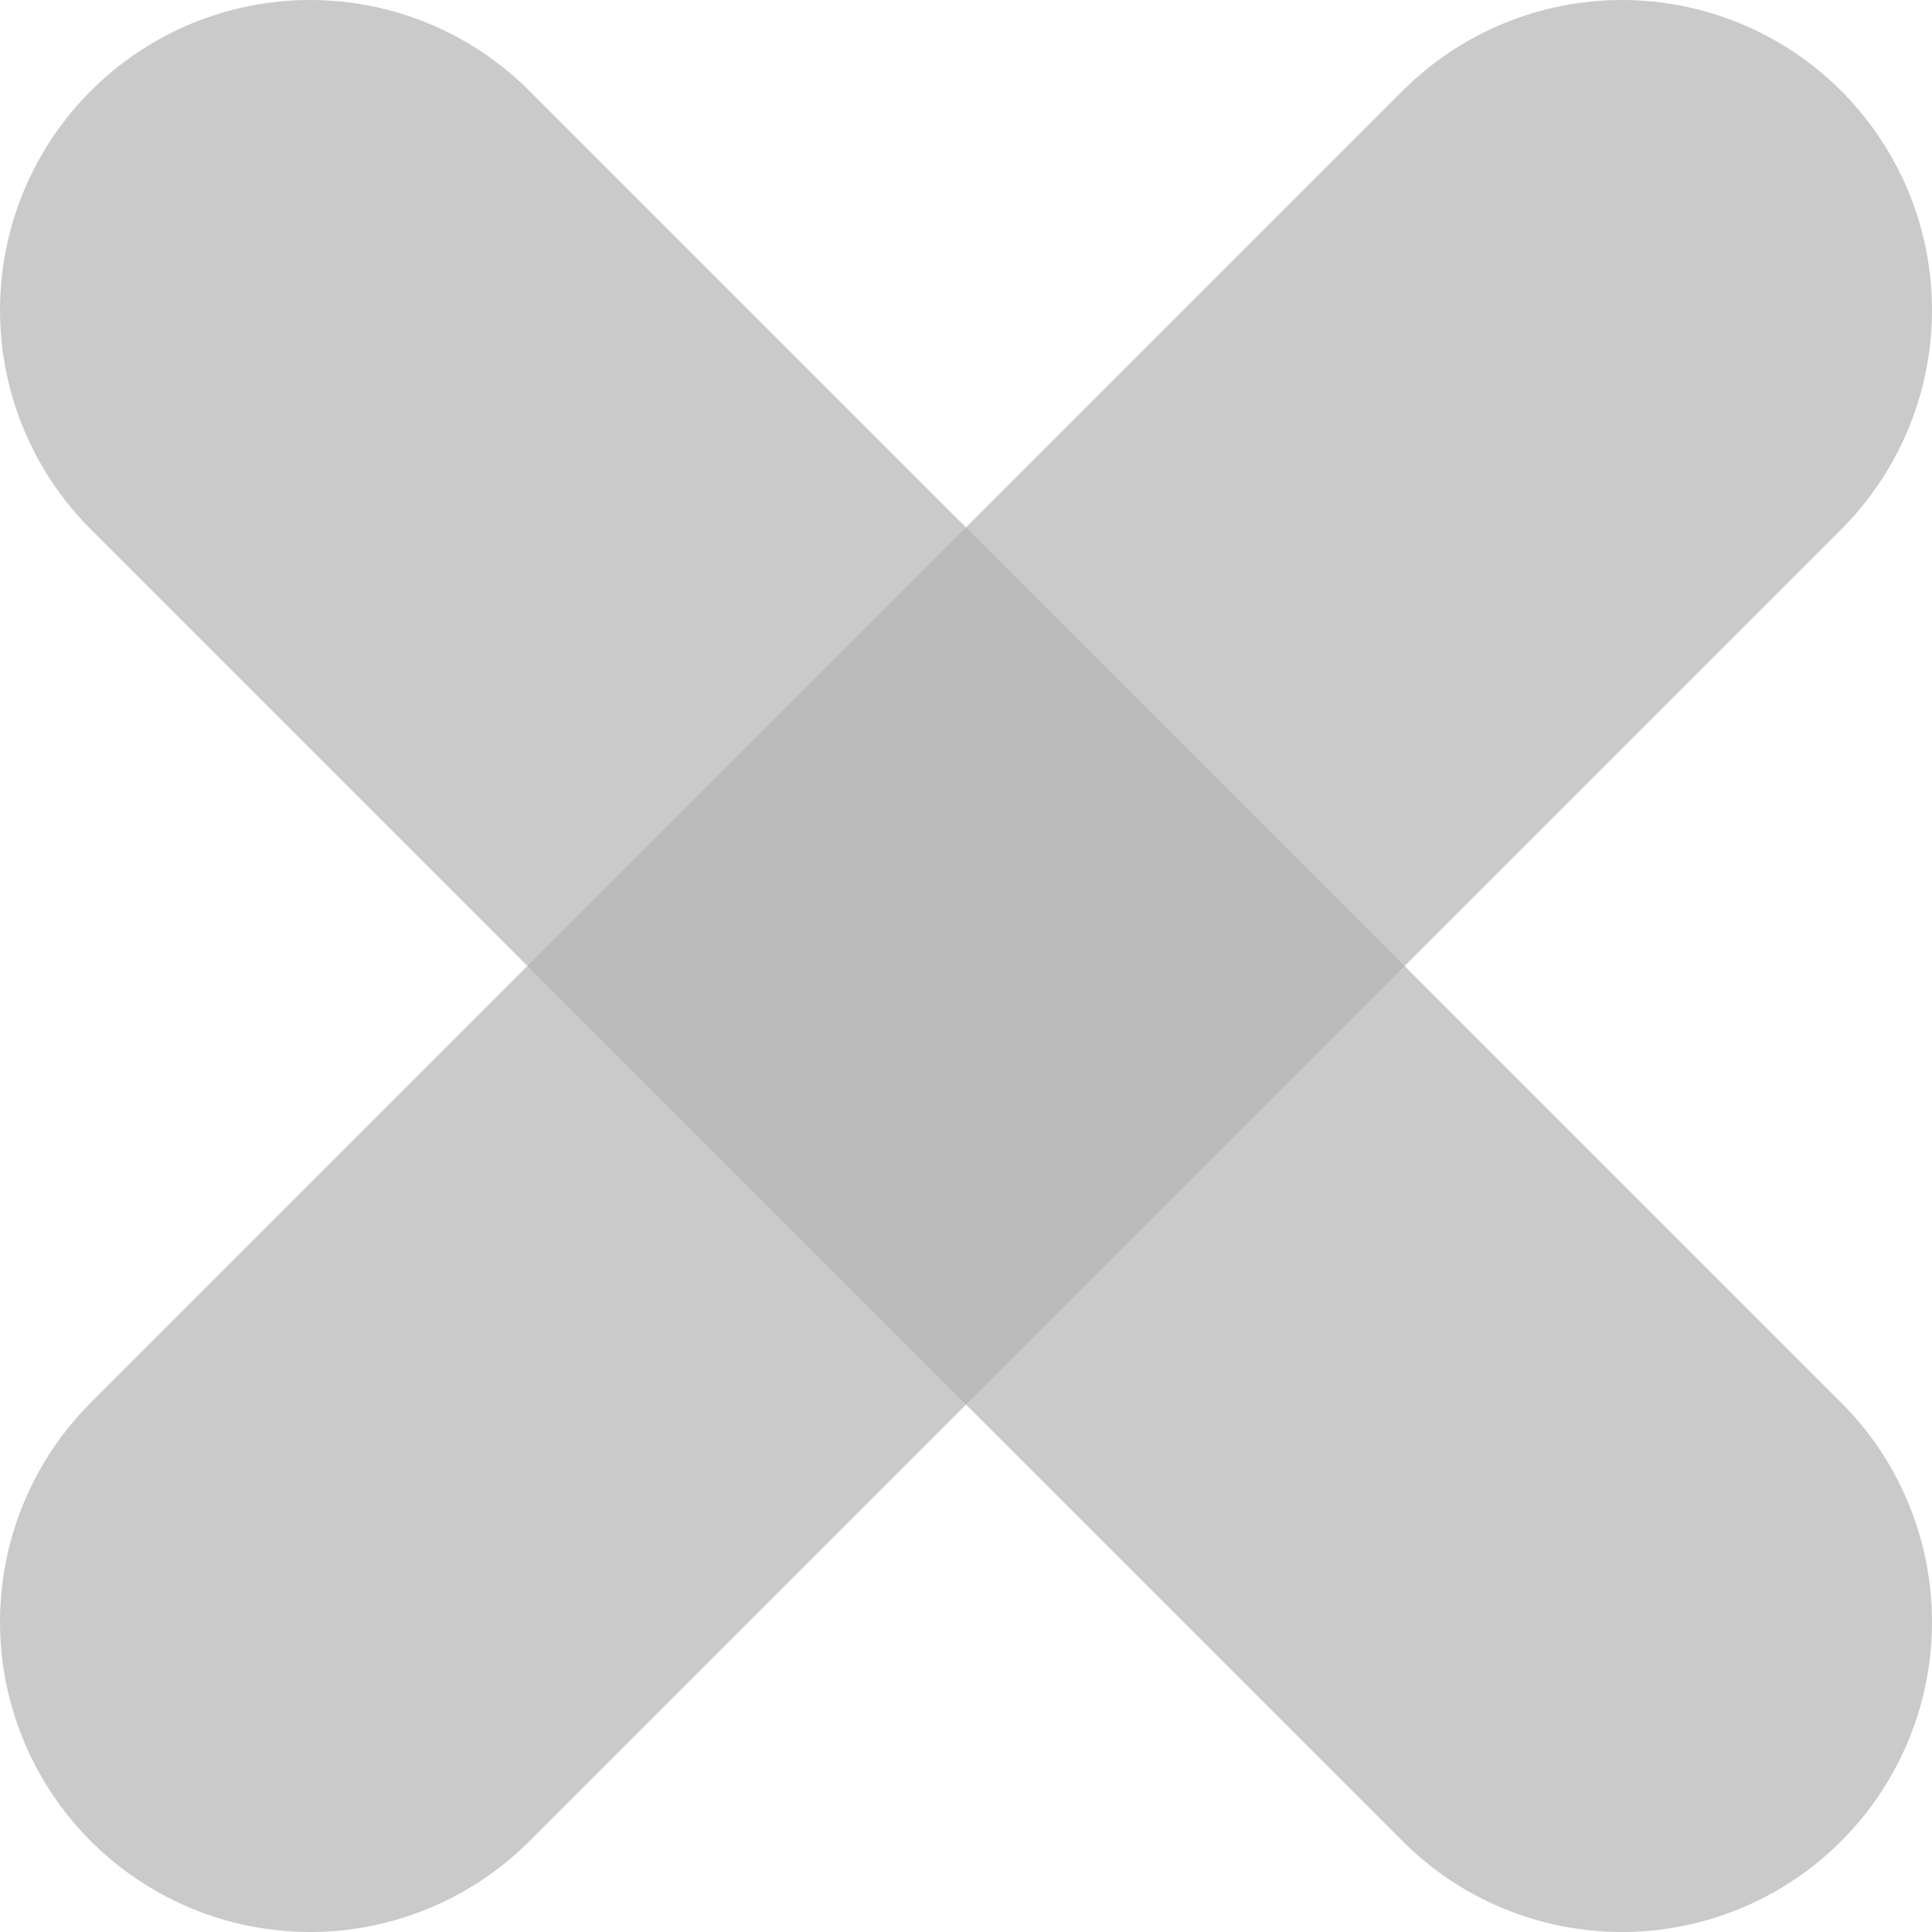
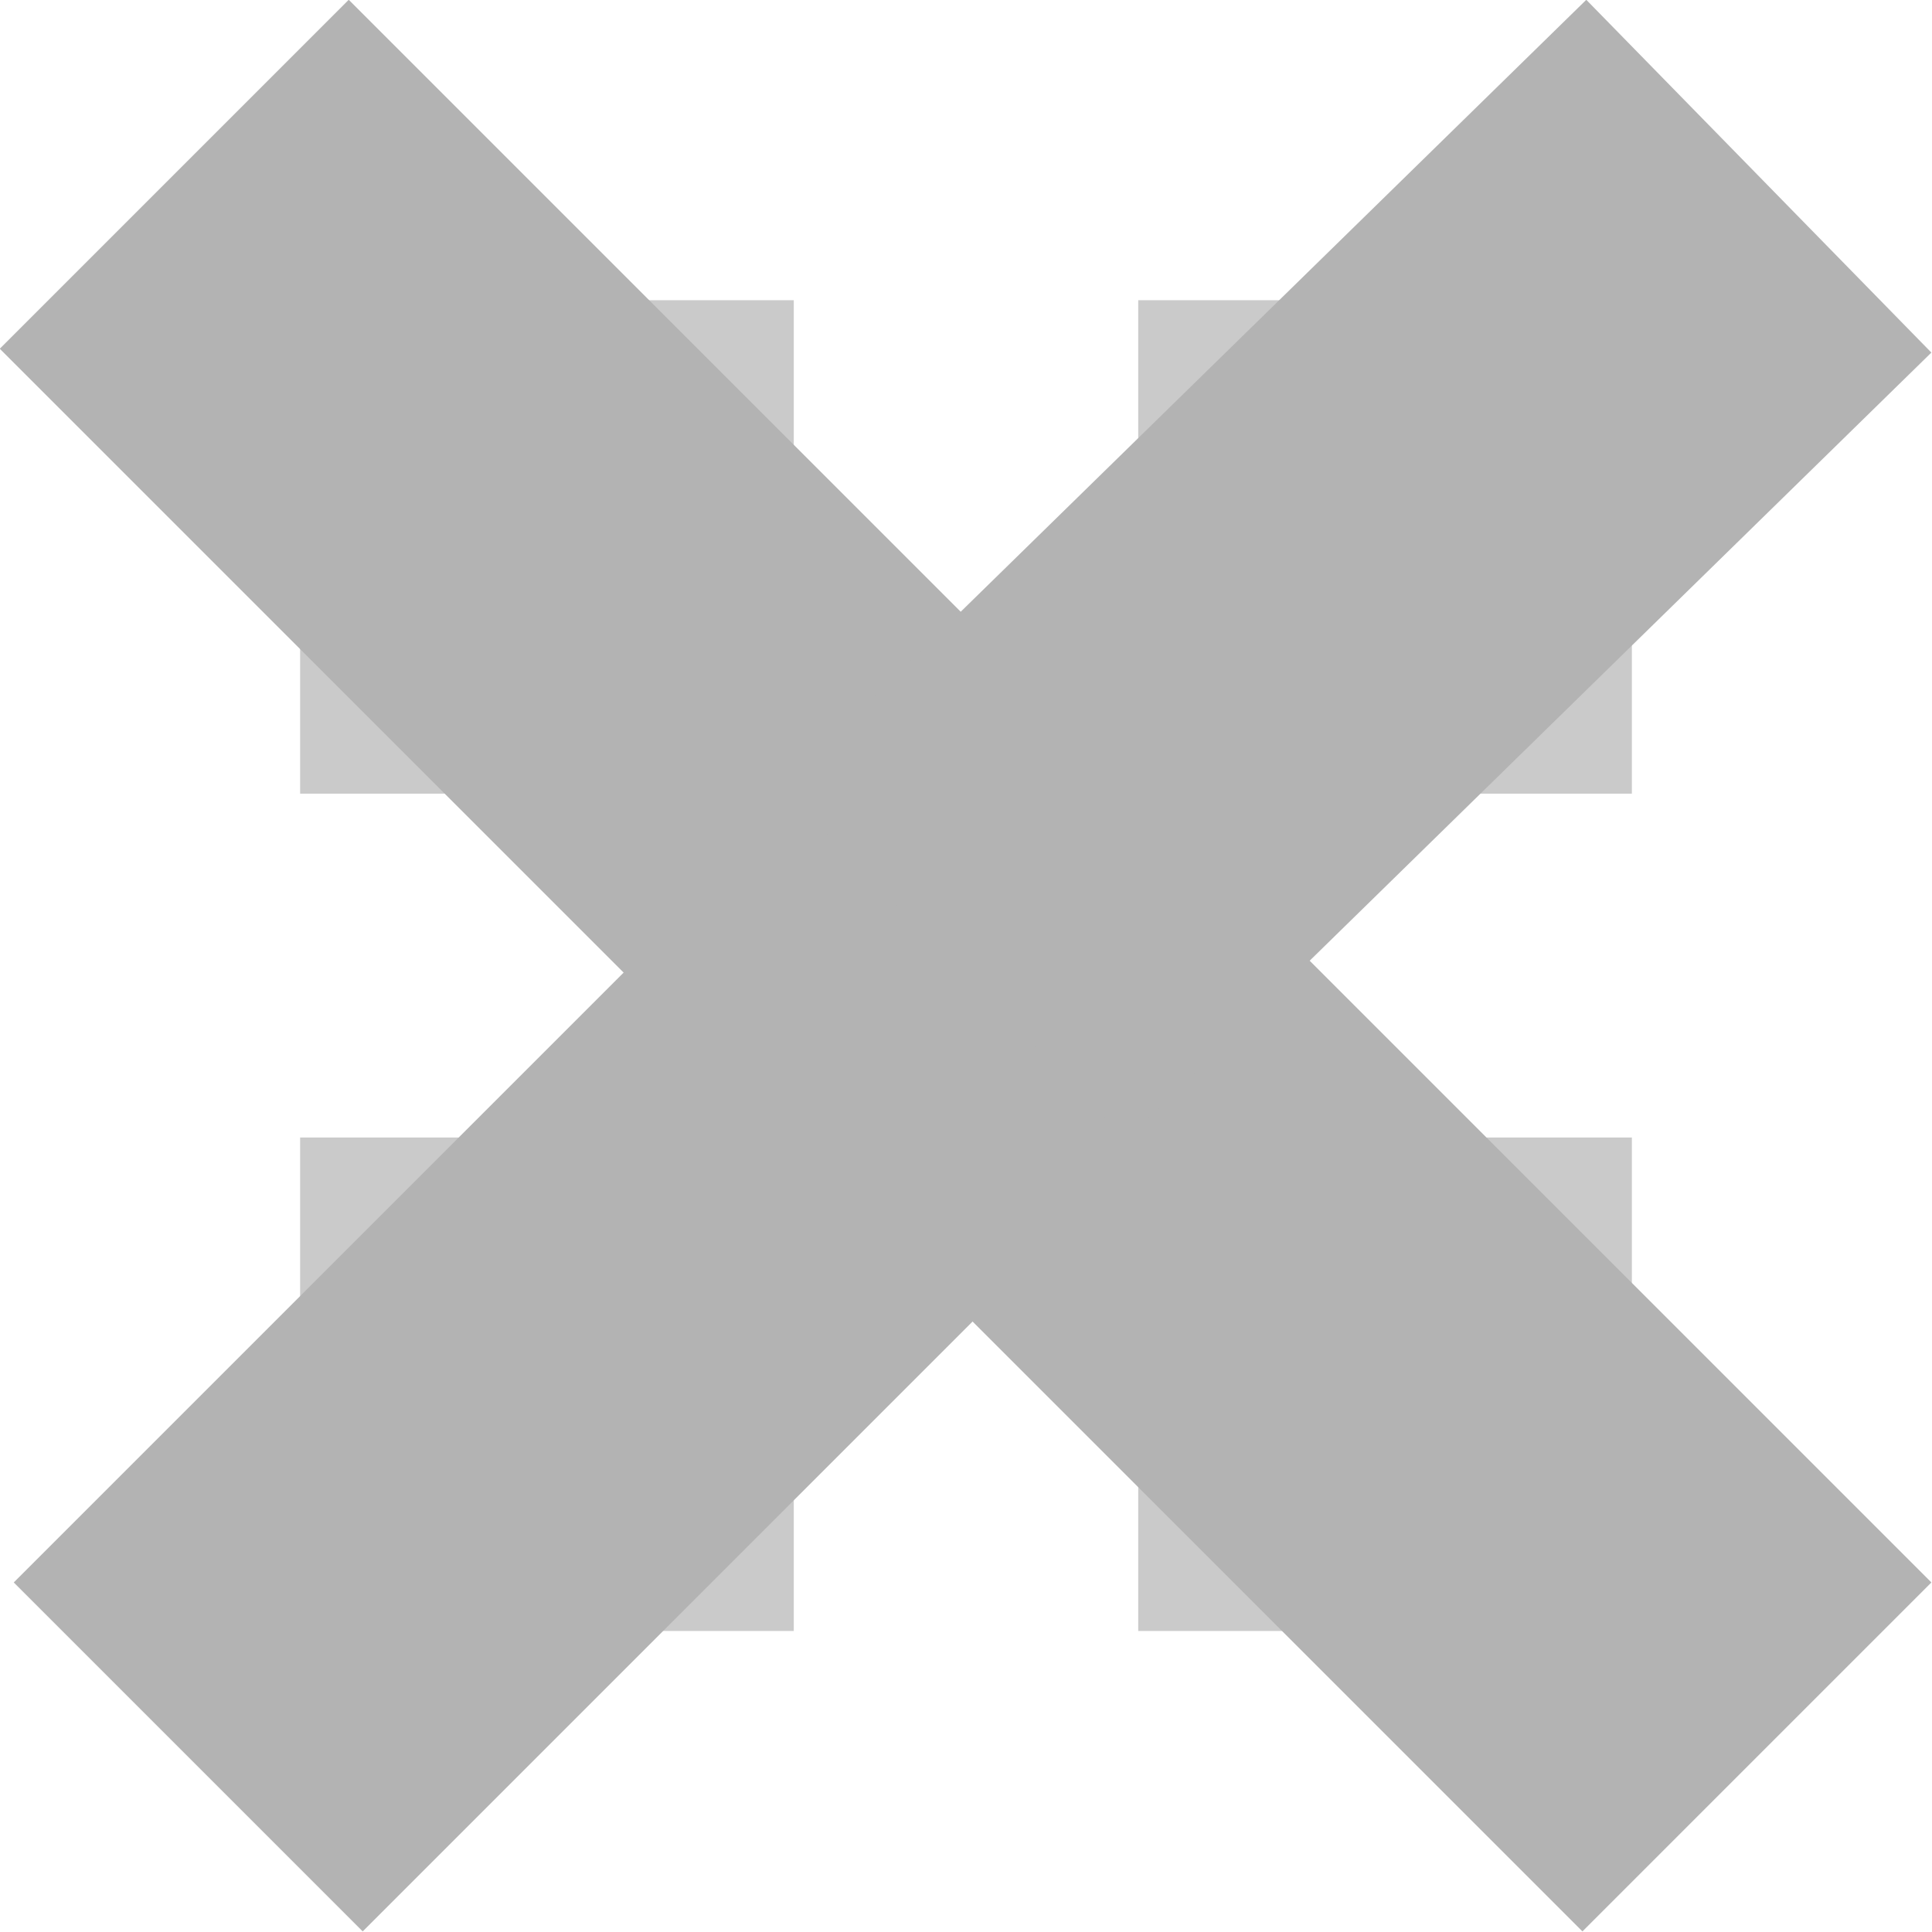
- <svg xmlns="http://www.w3.org/2000/svg" width="15" height="15" viewBox="0 0 18.69 18.69">
+ <svg xmlns="http://www.w3.org/2000/svg" width="15" height="15" viewBox="0 0 23.49 23.49">
  <defs>
-     <style>.cls-1{fill:none;stroke:#b3b3b3;stroke-linecap:round;stroke-linejoin:round;stroke-width:6px;opacity: 0.7}</style>
+     <style>.cls-1,.cls-2{fill:none;stroke:#b3b3b3;stroke-linecap:square;stroke-linejoin:round;stroke-width:6px;}.cls-1{opacity:0.7;isolation:isolate;opacity: 0.7;}</style>
  </defs>
  <g id="Слой_2" data-name="Слой 2">
    <g id="Слой_1-2" data-name="Слой 1">
      <g id="Слой_2-2" data-name="Слой 2">
        <g id="Слой_1-2-2" data-name="Слой 1-2">
-           <line class="cls-1" x1="3" y1="15.69" x2="15.69" y2="3" />
-           <line class="cls-1" x1="3" y1="3" x2="15.69" y2="15.69" />
+           <g id="Слой_2-2-2" data-name="Слой 2-2">
+             <g id="Слой_1-2-2-2" data-name="Слой 1-2-2">
+               <path class="cls-1" d="M16.67,6.65" transform="translate(0.17 0)" />
+               <path class="cls-1" d="M6.48,16.83" transform="translate(0.17 0)" />
+               <path class="cls-1" d="M16.67,16.83" transform="translate(0.17 0)" />
+               <path class="cls-1" d="M6.48,6.65" transform="translate(0.17 0)" />
+             </g>
+           </g>
        </g>
      </g>
+       <line class="cls-2" x1="4.24" y1="4.24" x2="19.24" y2="19.24" />
+       <line class="cls-2" x1="4.41" y1="19.24" x2="9.7" y2="13.95" />
+       <line class="cls-2" x1="19.24" y1="4.24" x2="13.74" y2="9.62" />
    </g>
  </g>
</svg>
